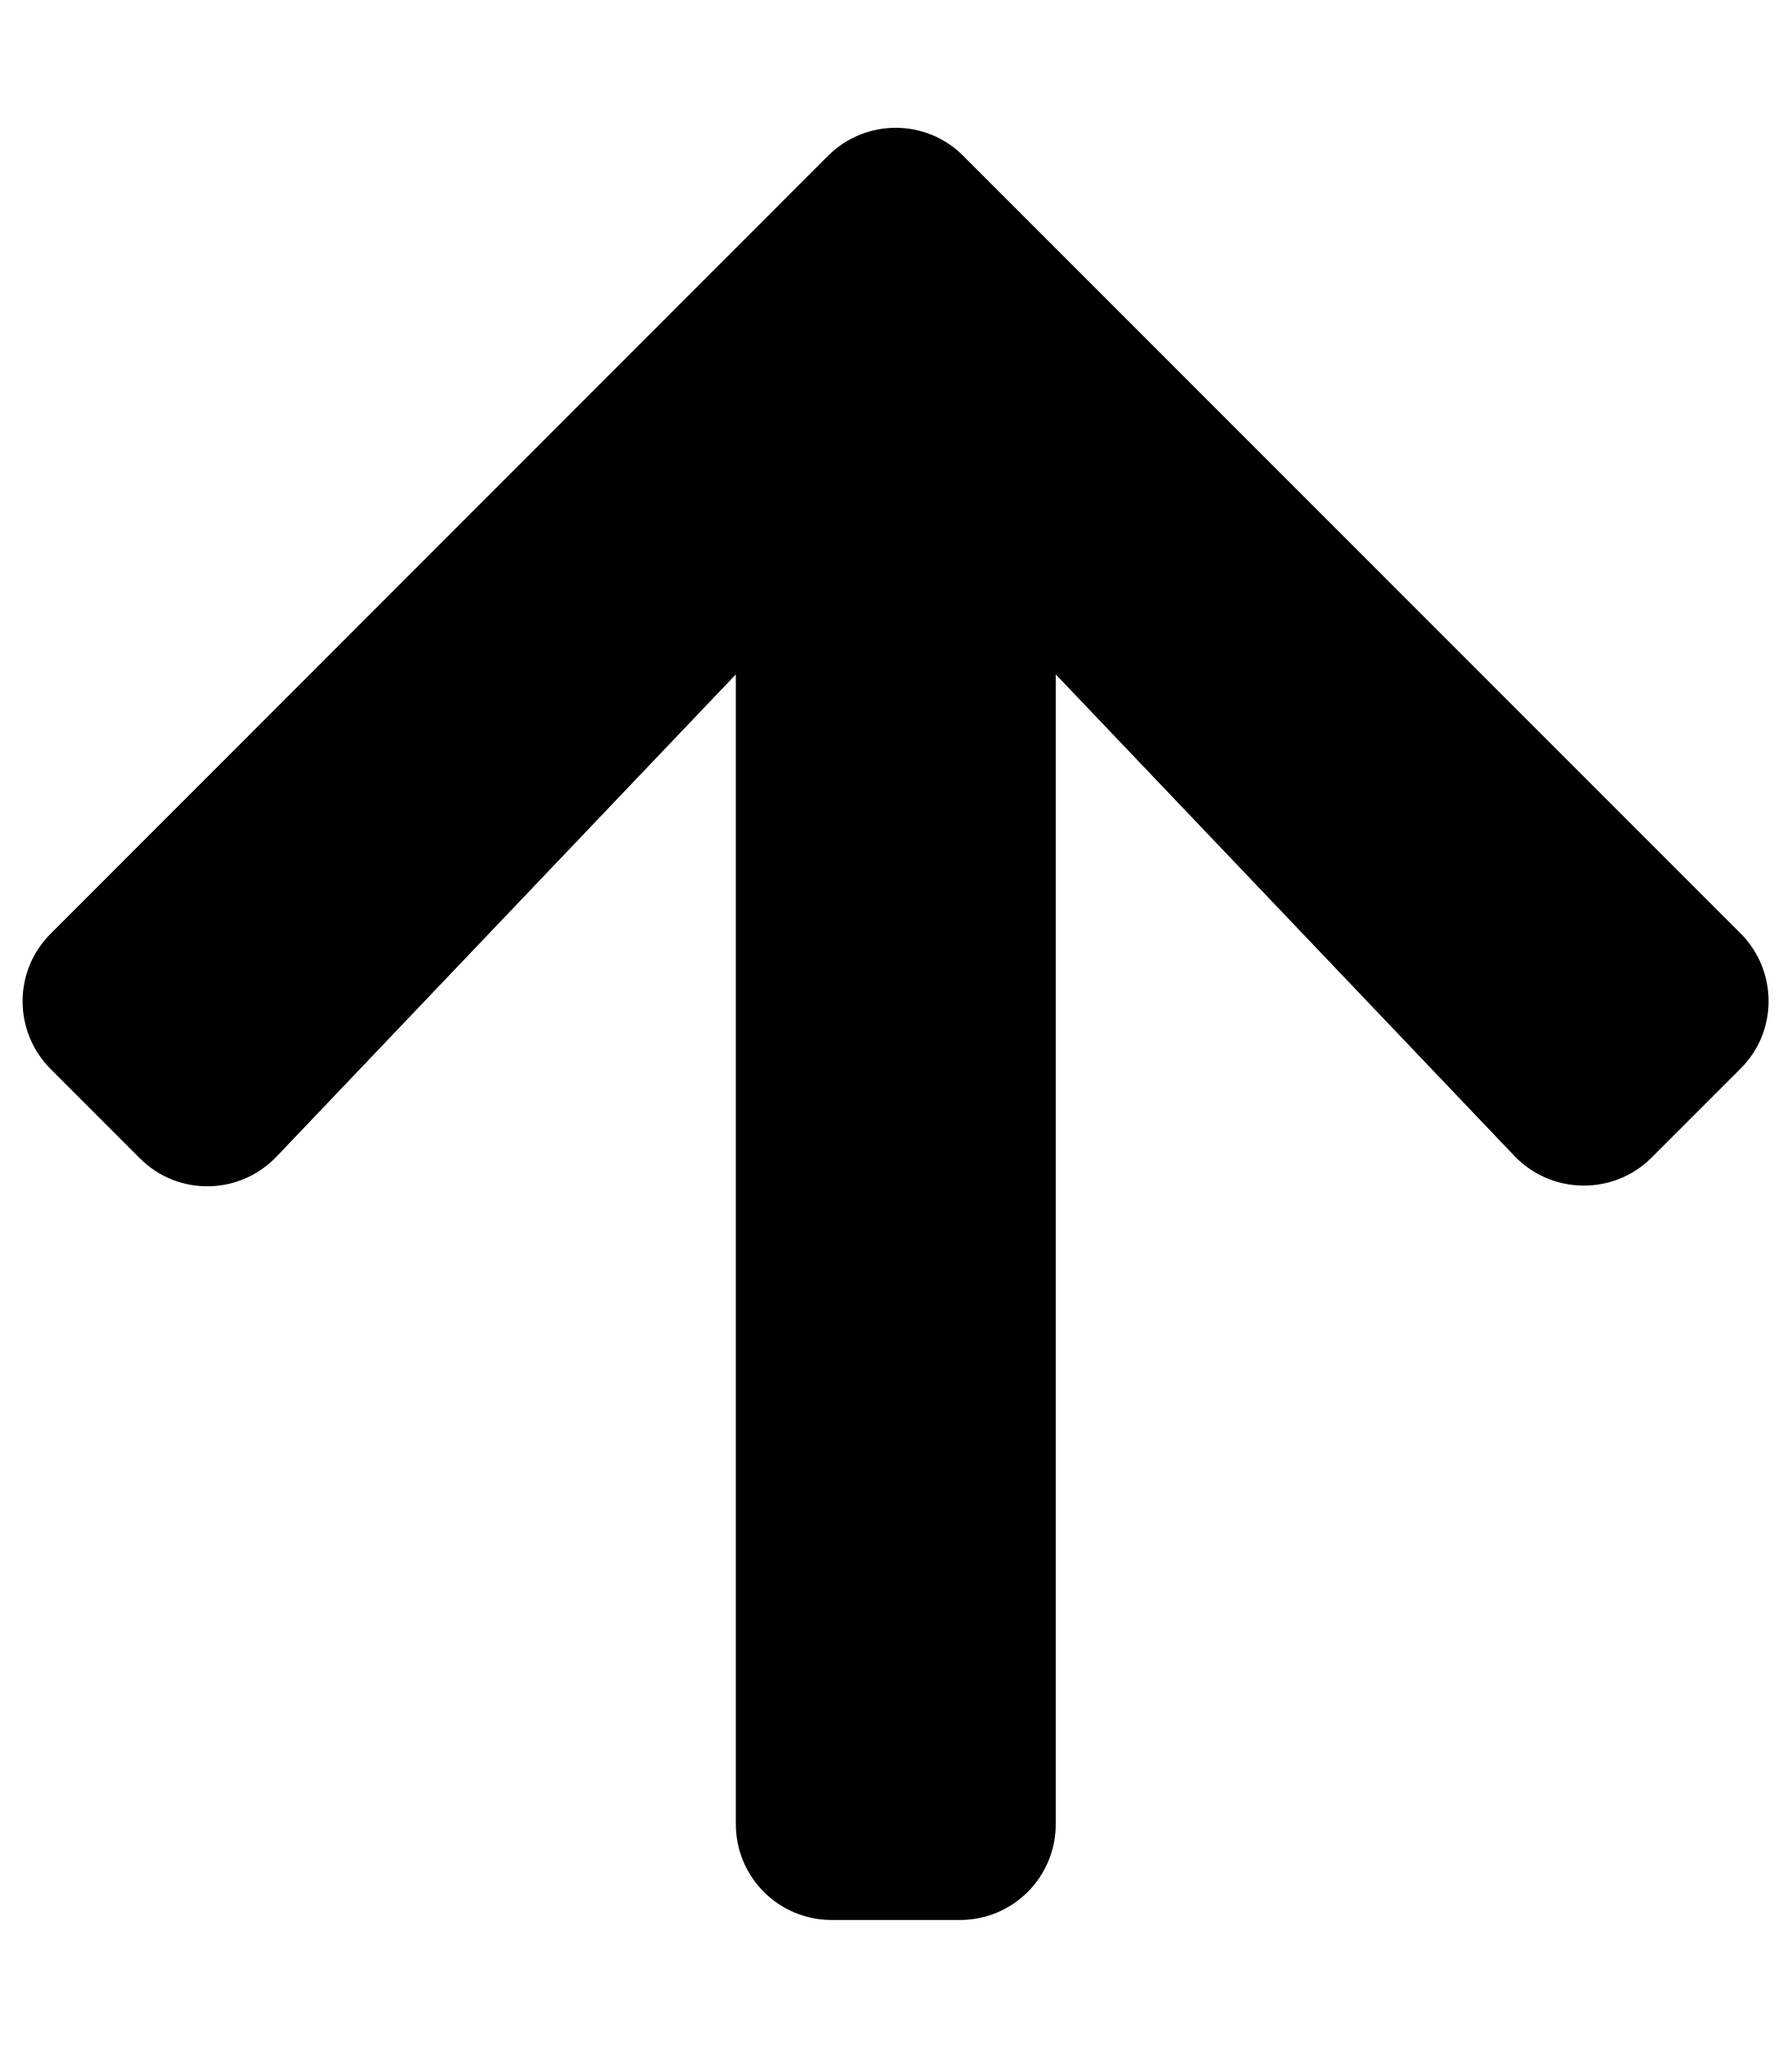
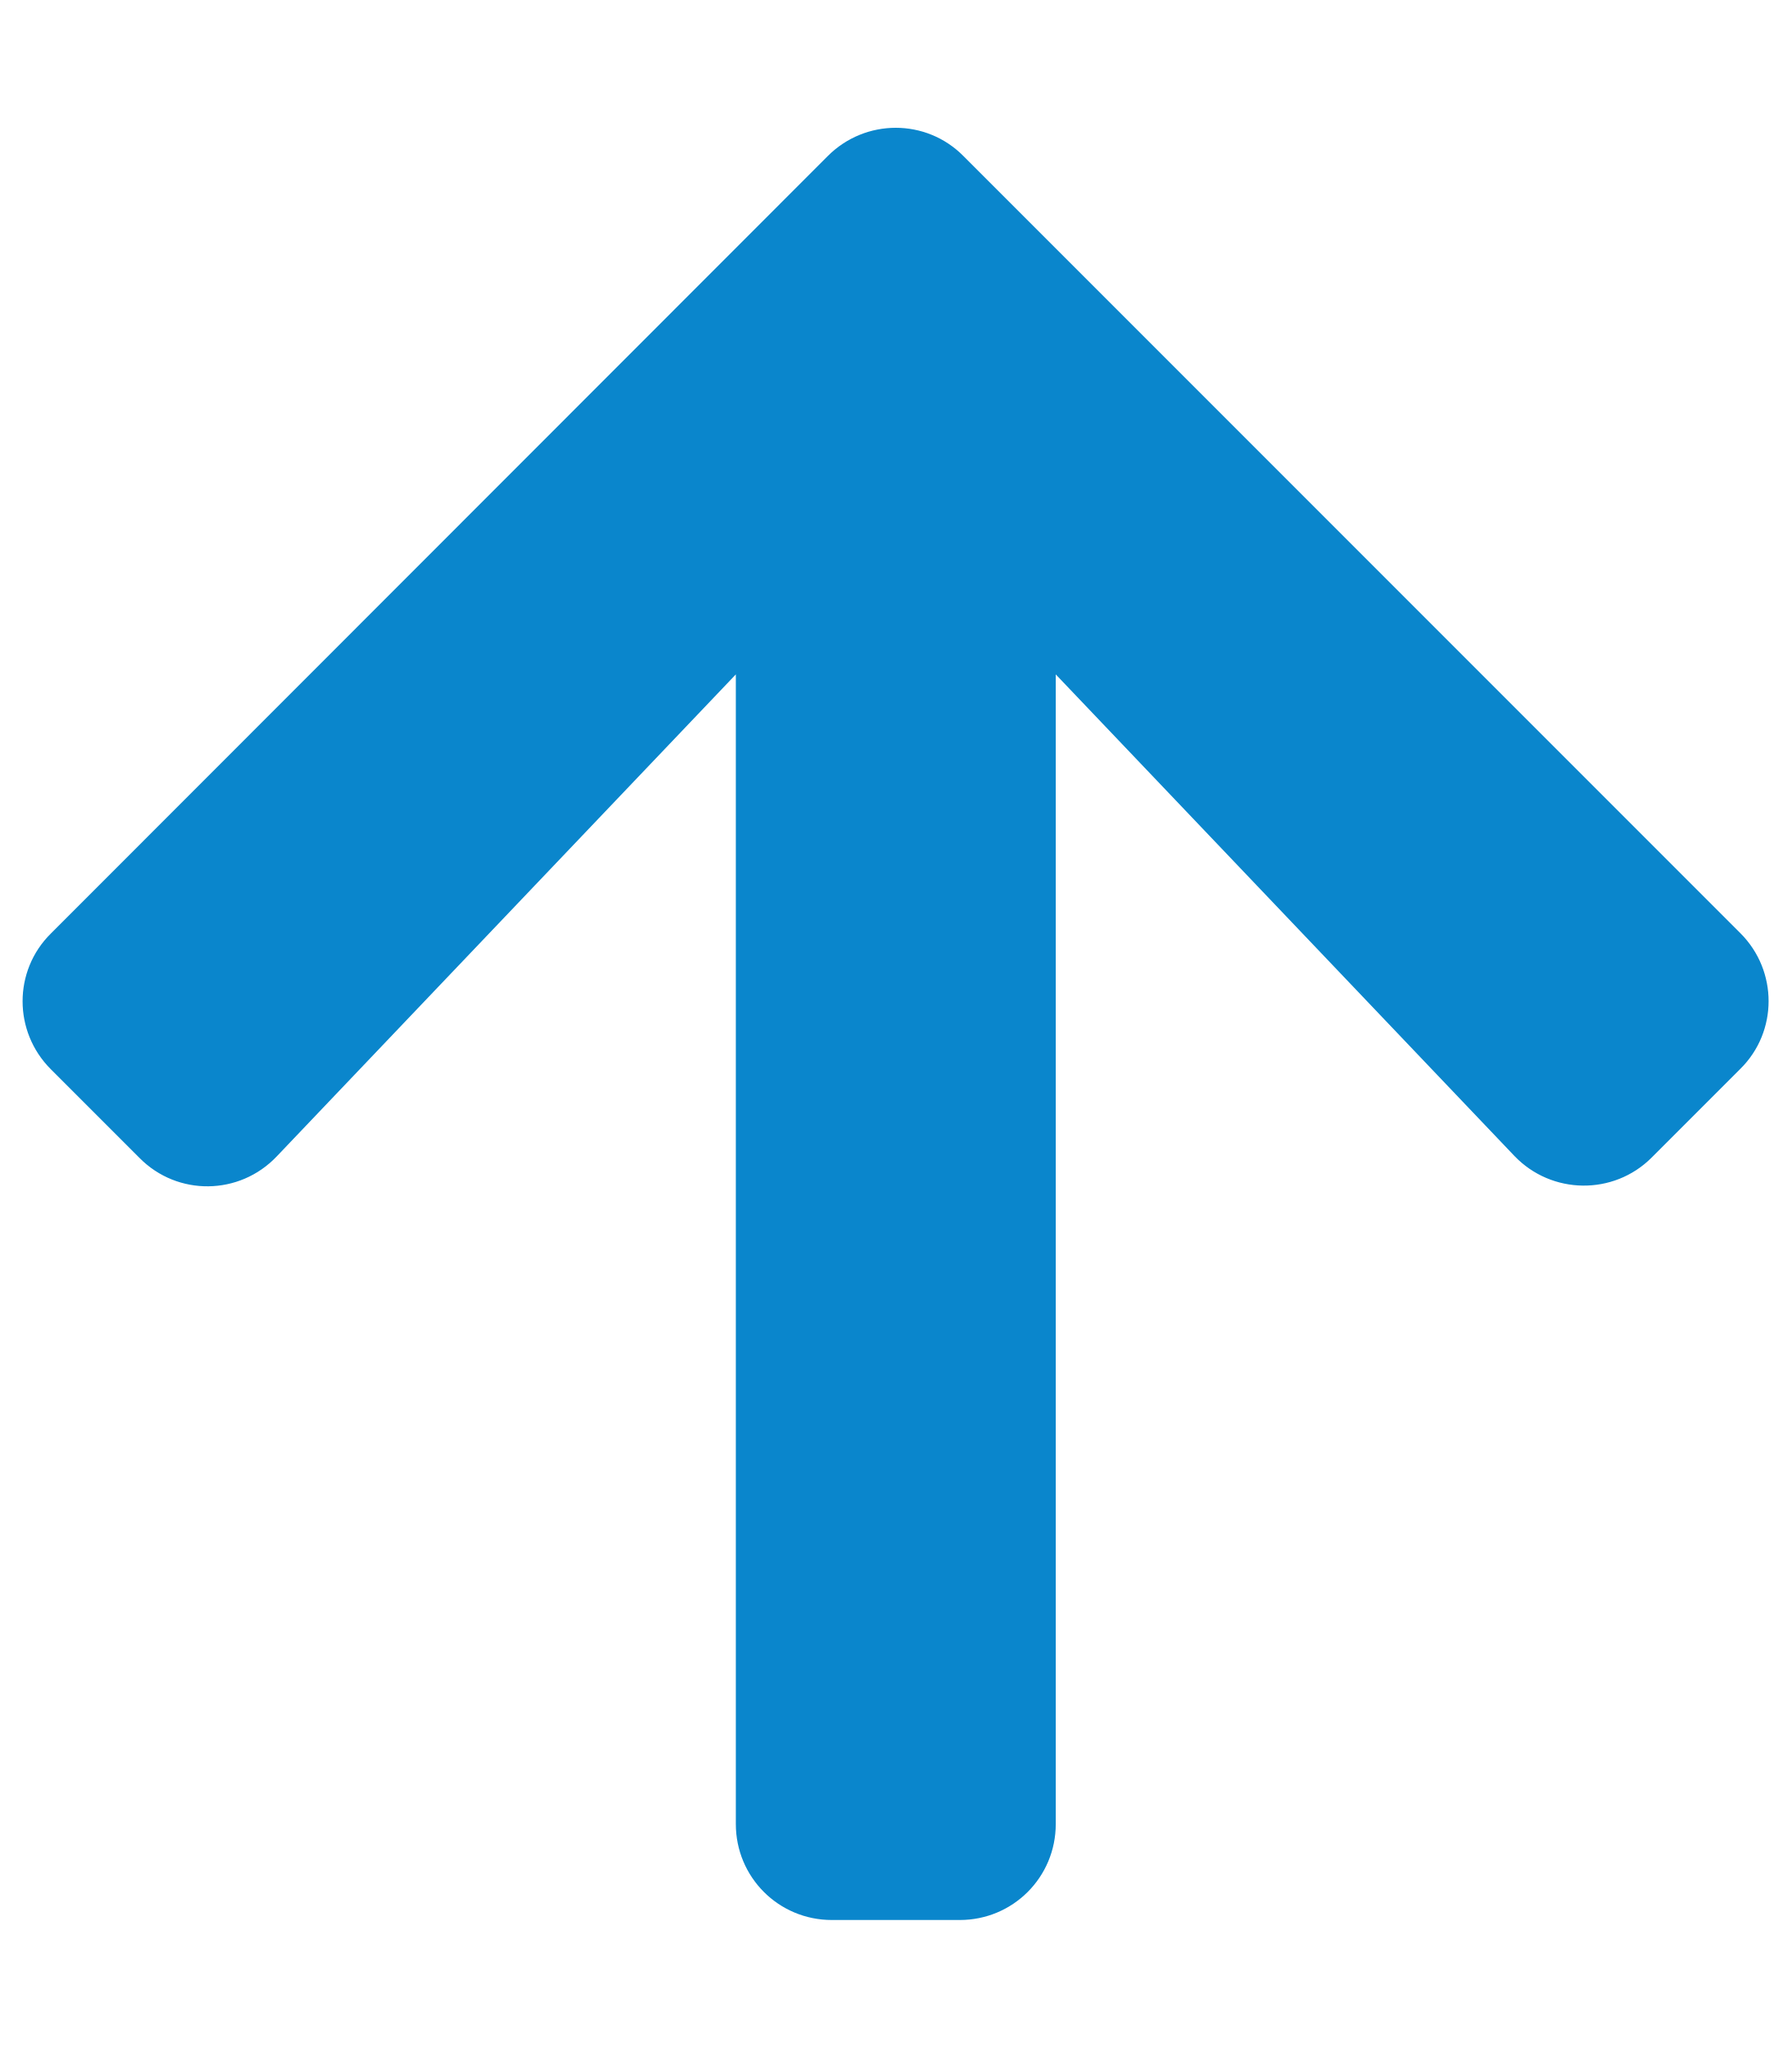
<svg xmlns="http://www.w3.org/2000/svg" aria-hidden="true" focusable="false" data-prefix="fas" data-icon="arrow-up" class="svg-inline--fa fa-arrow-up fa-w-14" role="img" viewBox="0 0 448 512">
-   <path fill="currentColor" d="M34.9 289.5l-22.2-22.2c-9.4-9.4-9.4-24.6 0-33.9L207 39c9.4-9.4 24.6-9.4 33.9 0l194.3 194.3c9.4 9.4 9.4 24.6 0 33.9L413 289.4c-9.5 9.5-25 9.3-34.3-.4L264 168.6V456c0 13.3-10.7 24-24 24h-32c-13.3 0-24-10.7-24-24V168.6L69.2 289.1c-9.3 9.8-24.8 10-34.3.4z" />
+   <path fill="#0a86cc" d="M34.9 289.5l-22.2-22.2c-9.4-9.4-9.4-24.6 0-33.9L207 39c9.4-9.4 24.6-9.4 33.9 0l194.3 194.3c9.4 9.4 9.4 24.6 0 33.9L413 289.4c-9.5 9.5-25 9.3-34.3-.4L264 168.6V456c0 13.3-10.7 24-24 24h-32c-13.3 0-24-10.7-24-24V168.6L69.2 289.1c-9.3 9.8-24.8 10-34.3.4z" />
</svg>
